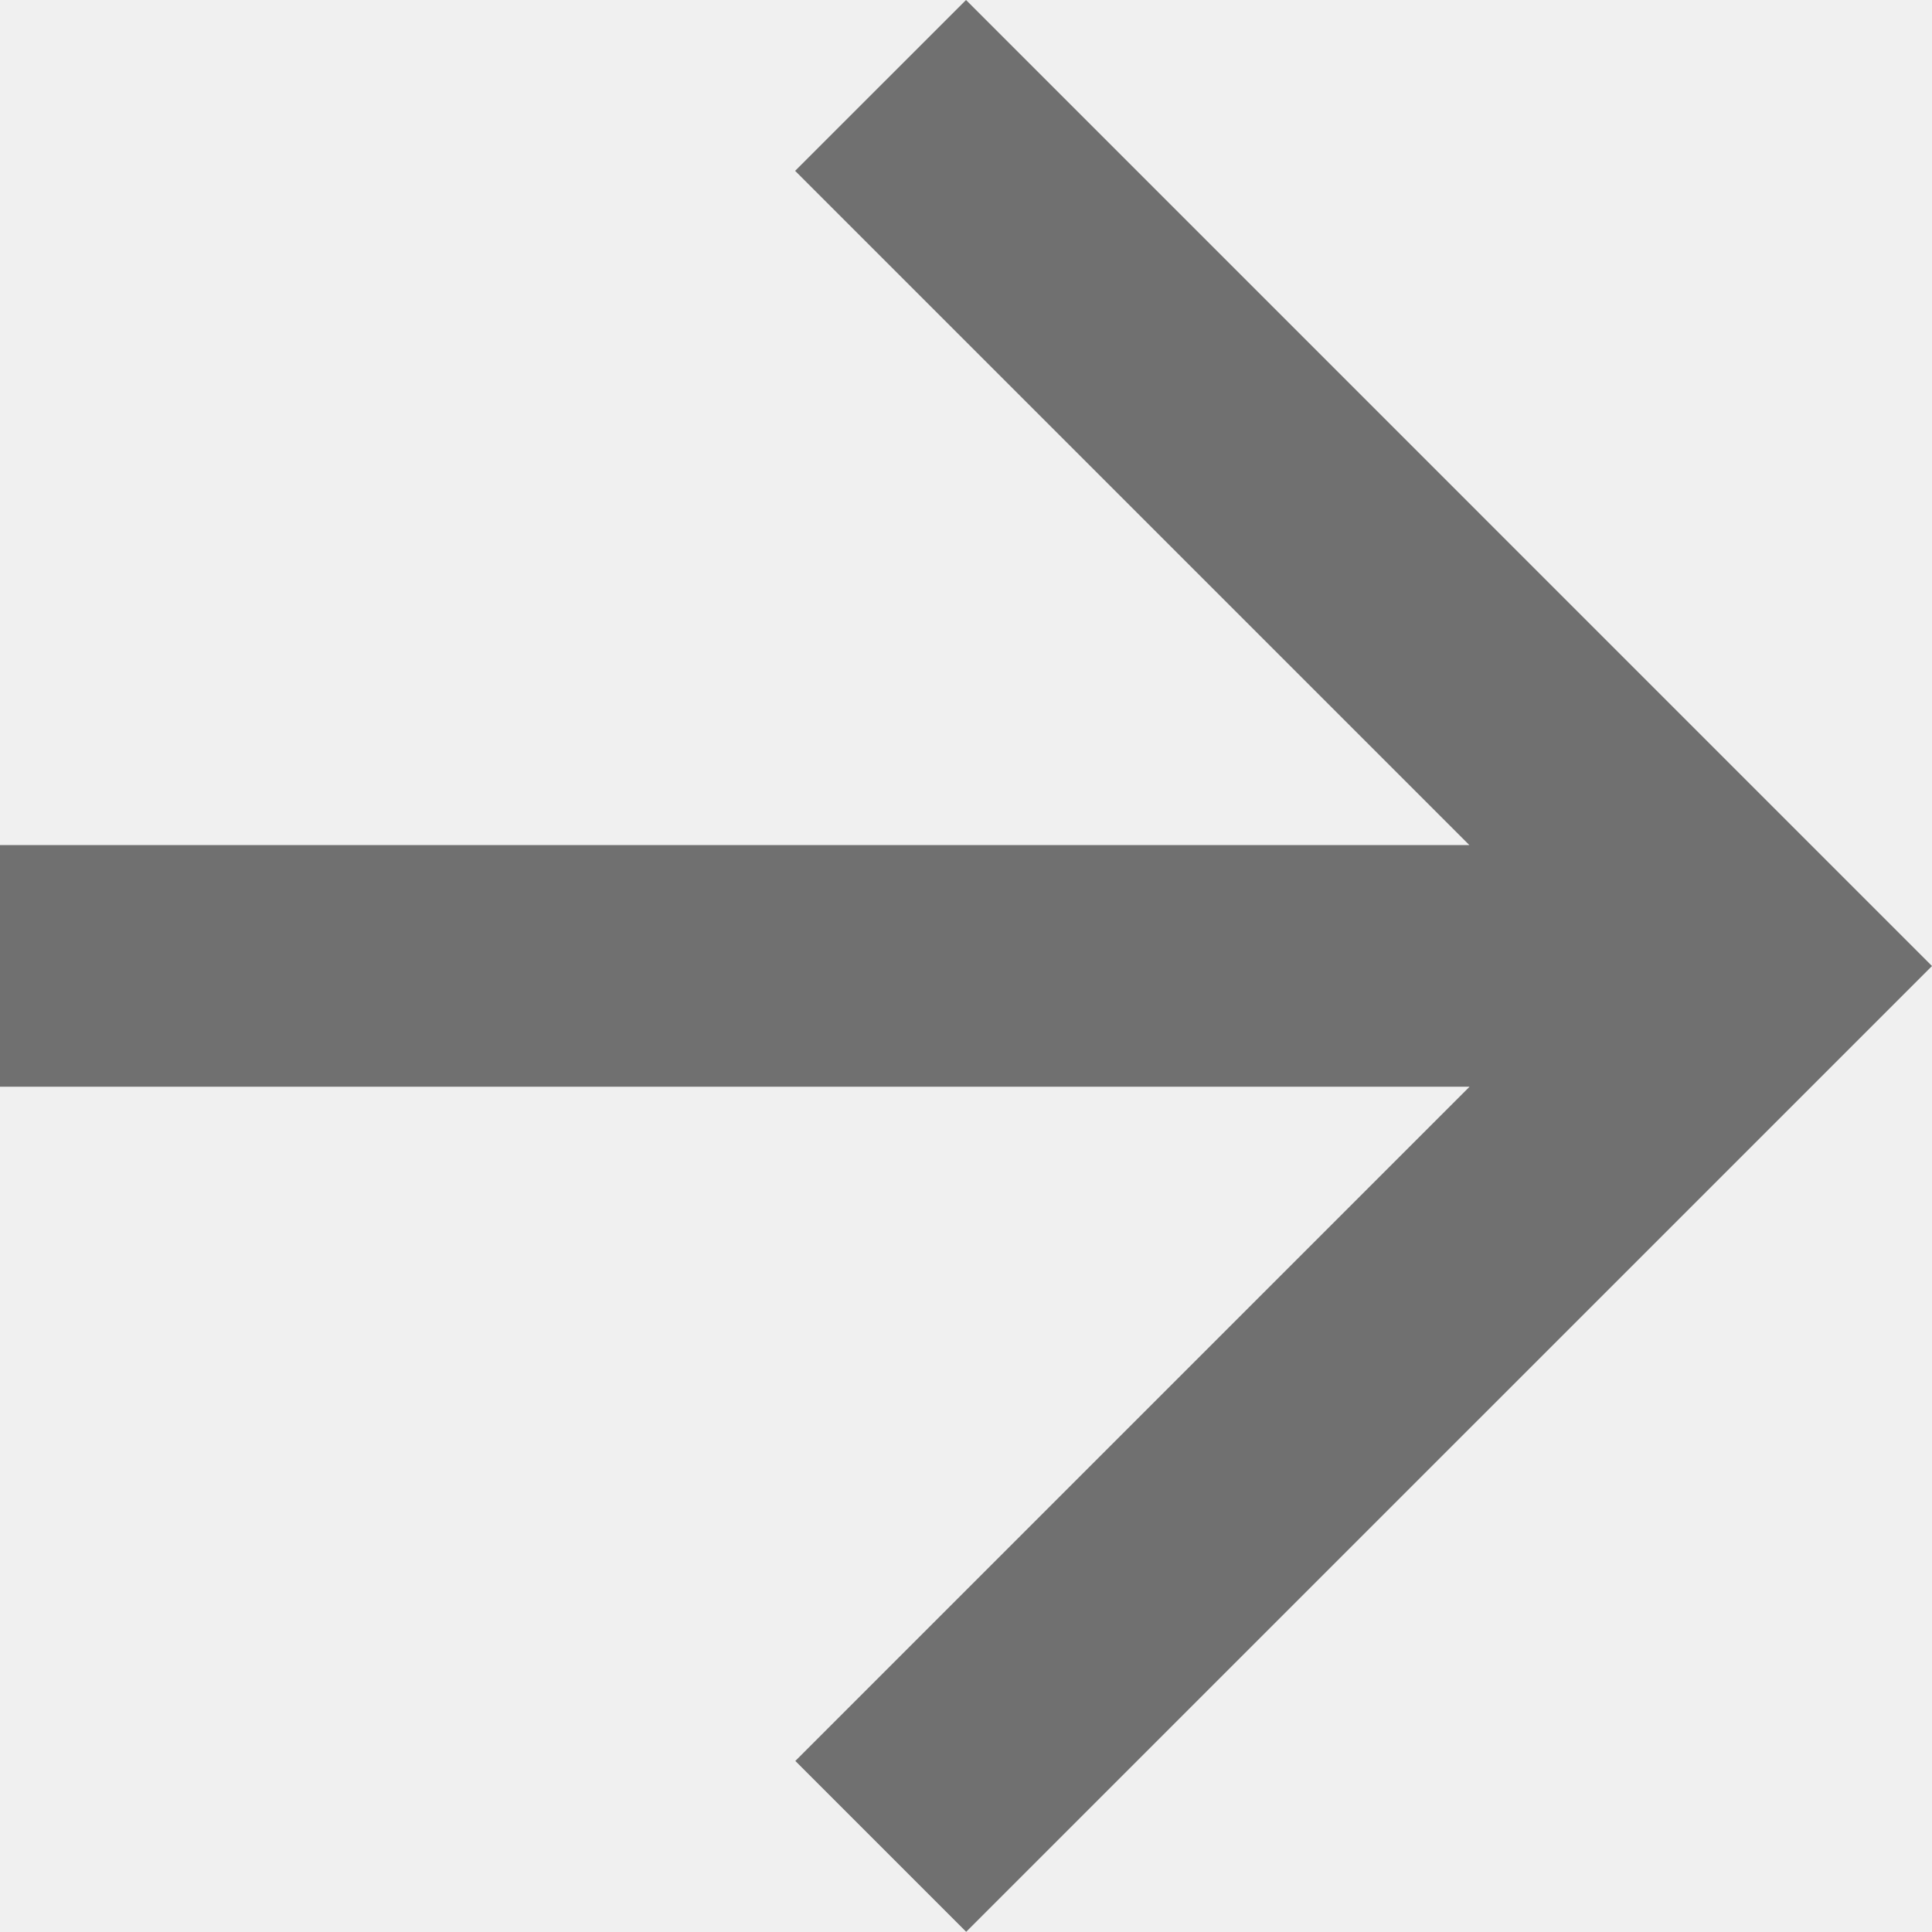
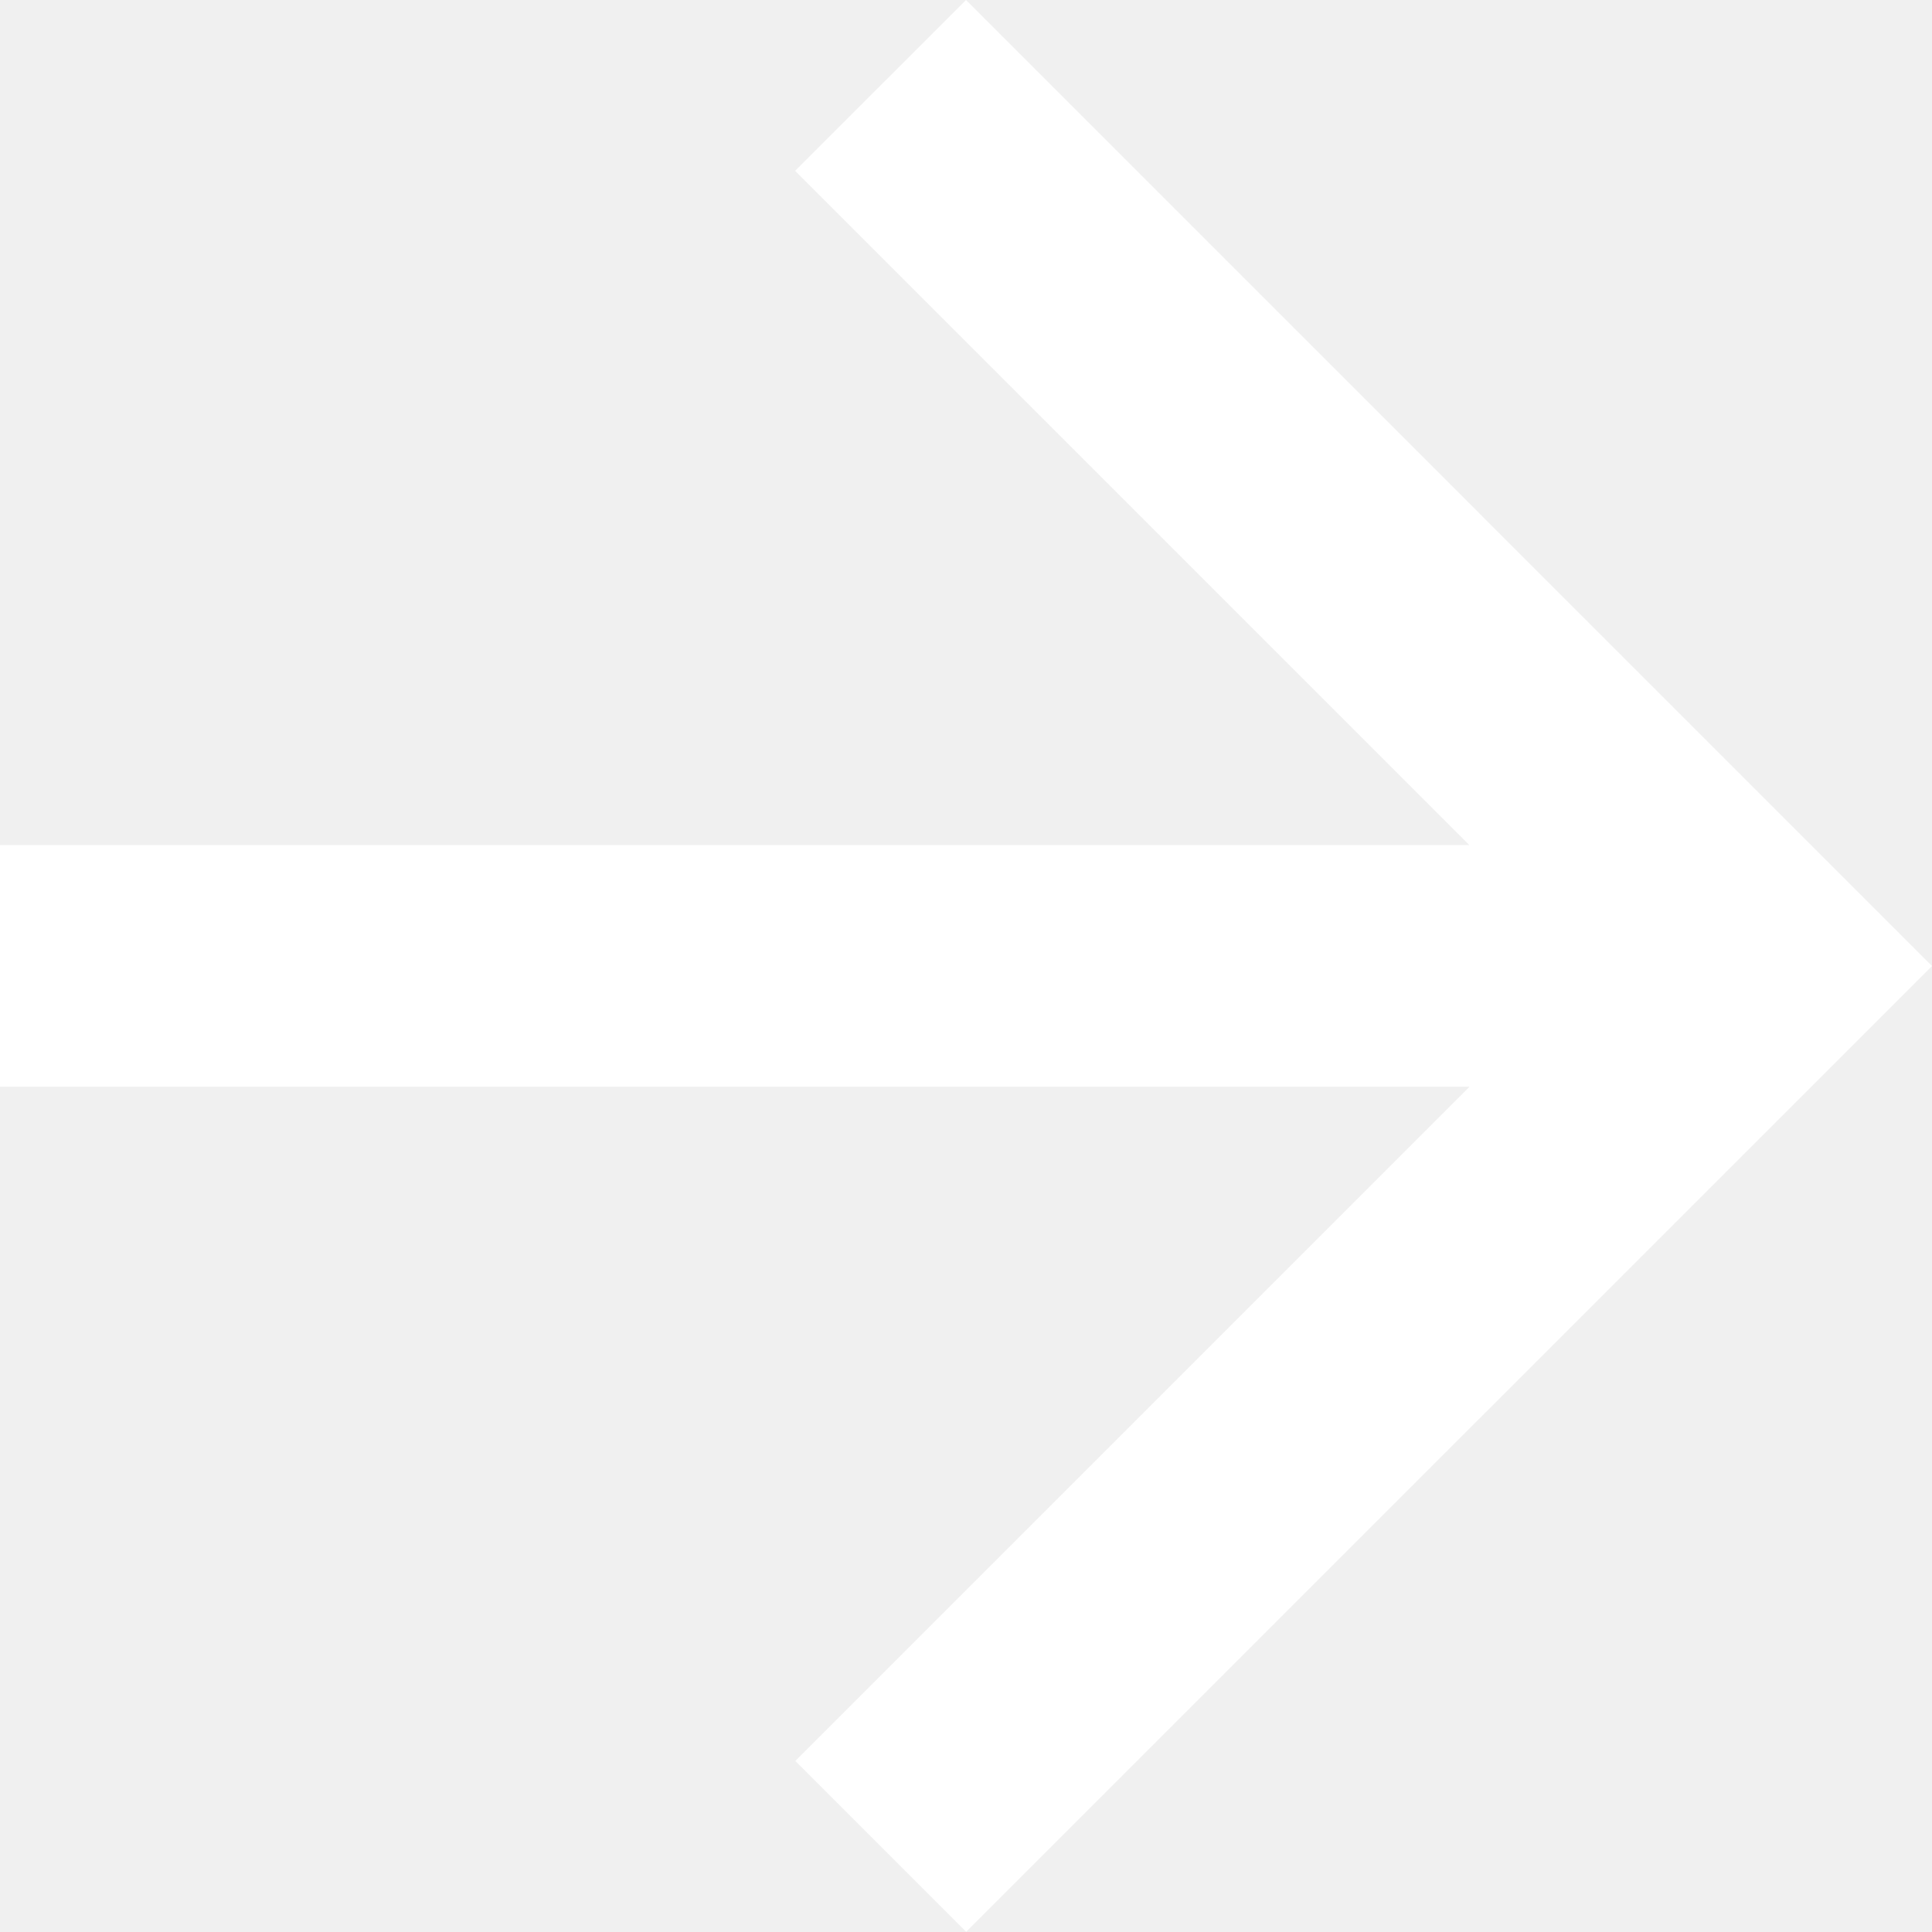
<svg xmlns="http://www.w3.org/2000/svg" viewBox="0 0 38.685 38.685">
-   <path id="Path_2162" class="arrow" d="M19.343,0,15.921,3.421l13.5,13.5H0V21.76H29.425l-13.5,13.5,3.421,3.421L38.685,19.343Z" fill="#707070" />
+   <path id="Path_2162" class="arrow" d="M19.343,0,15.921,3.421l13.5,13.5H0V21.76H29.425l-13.5,13.5,3.421,3.421L38.685,19.343Z" fill="#ffffff" />
</svg>
